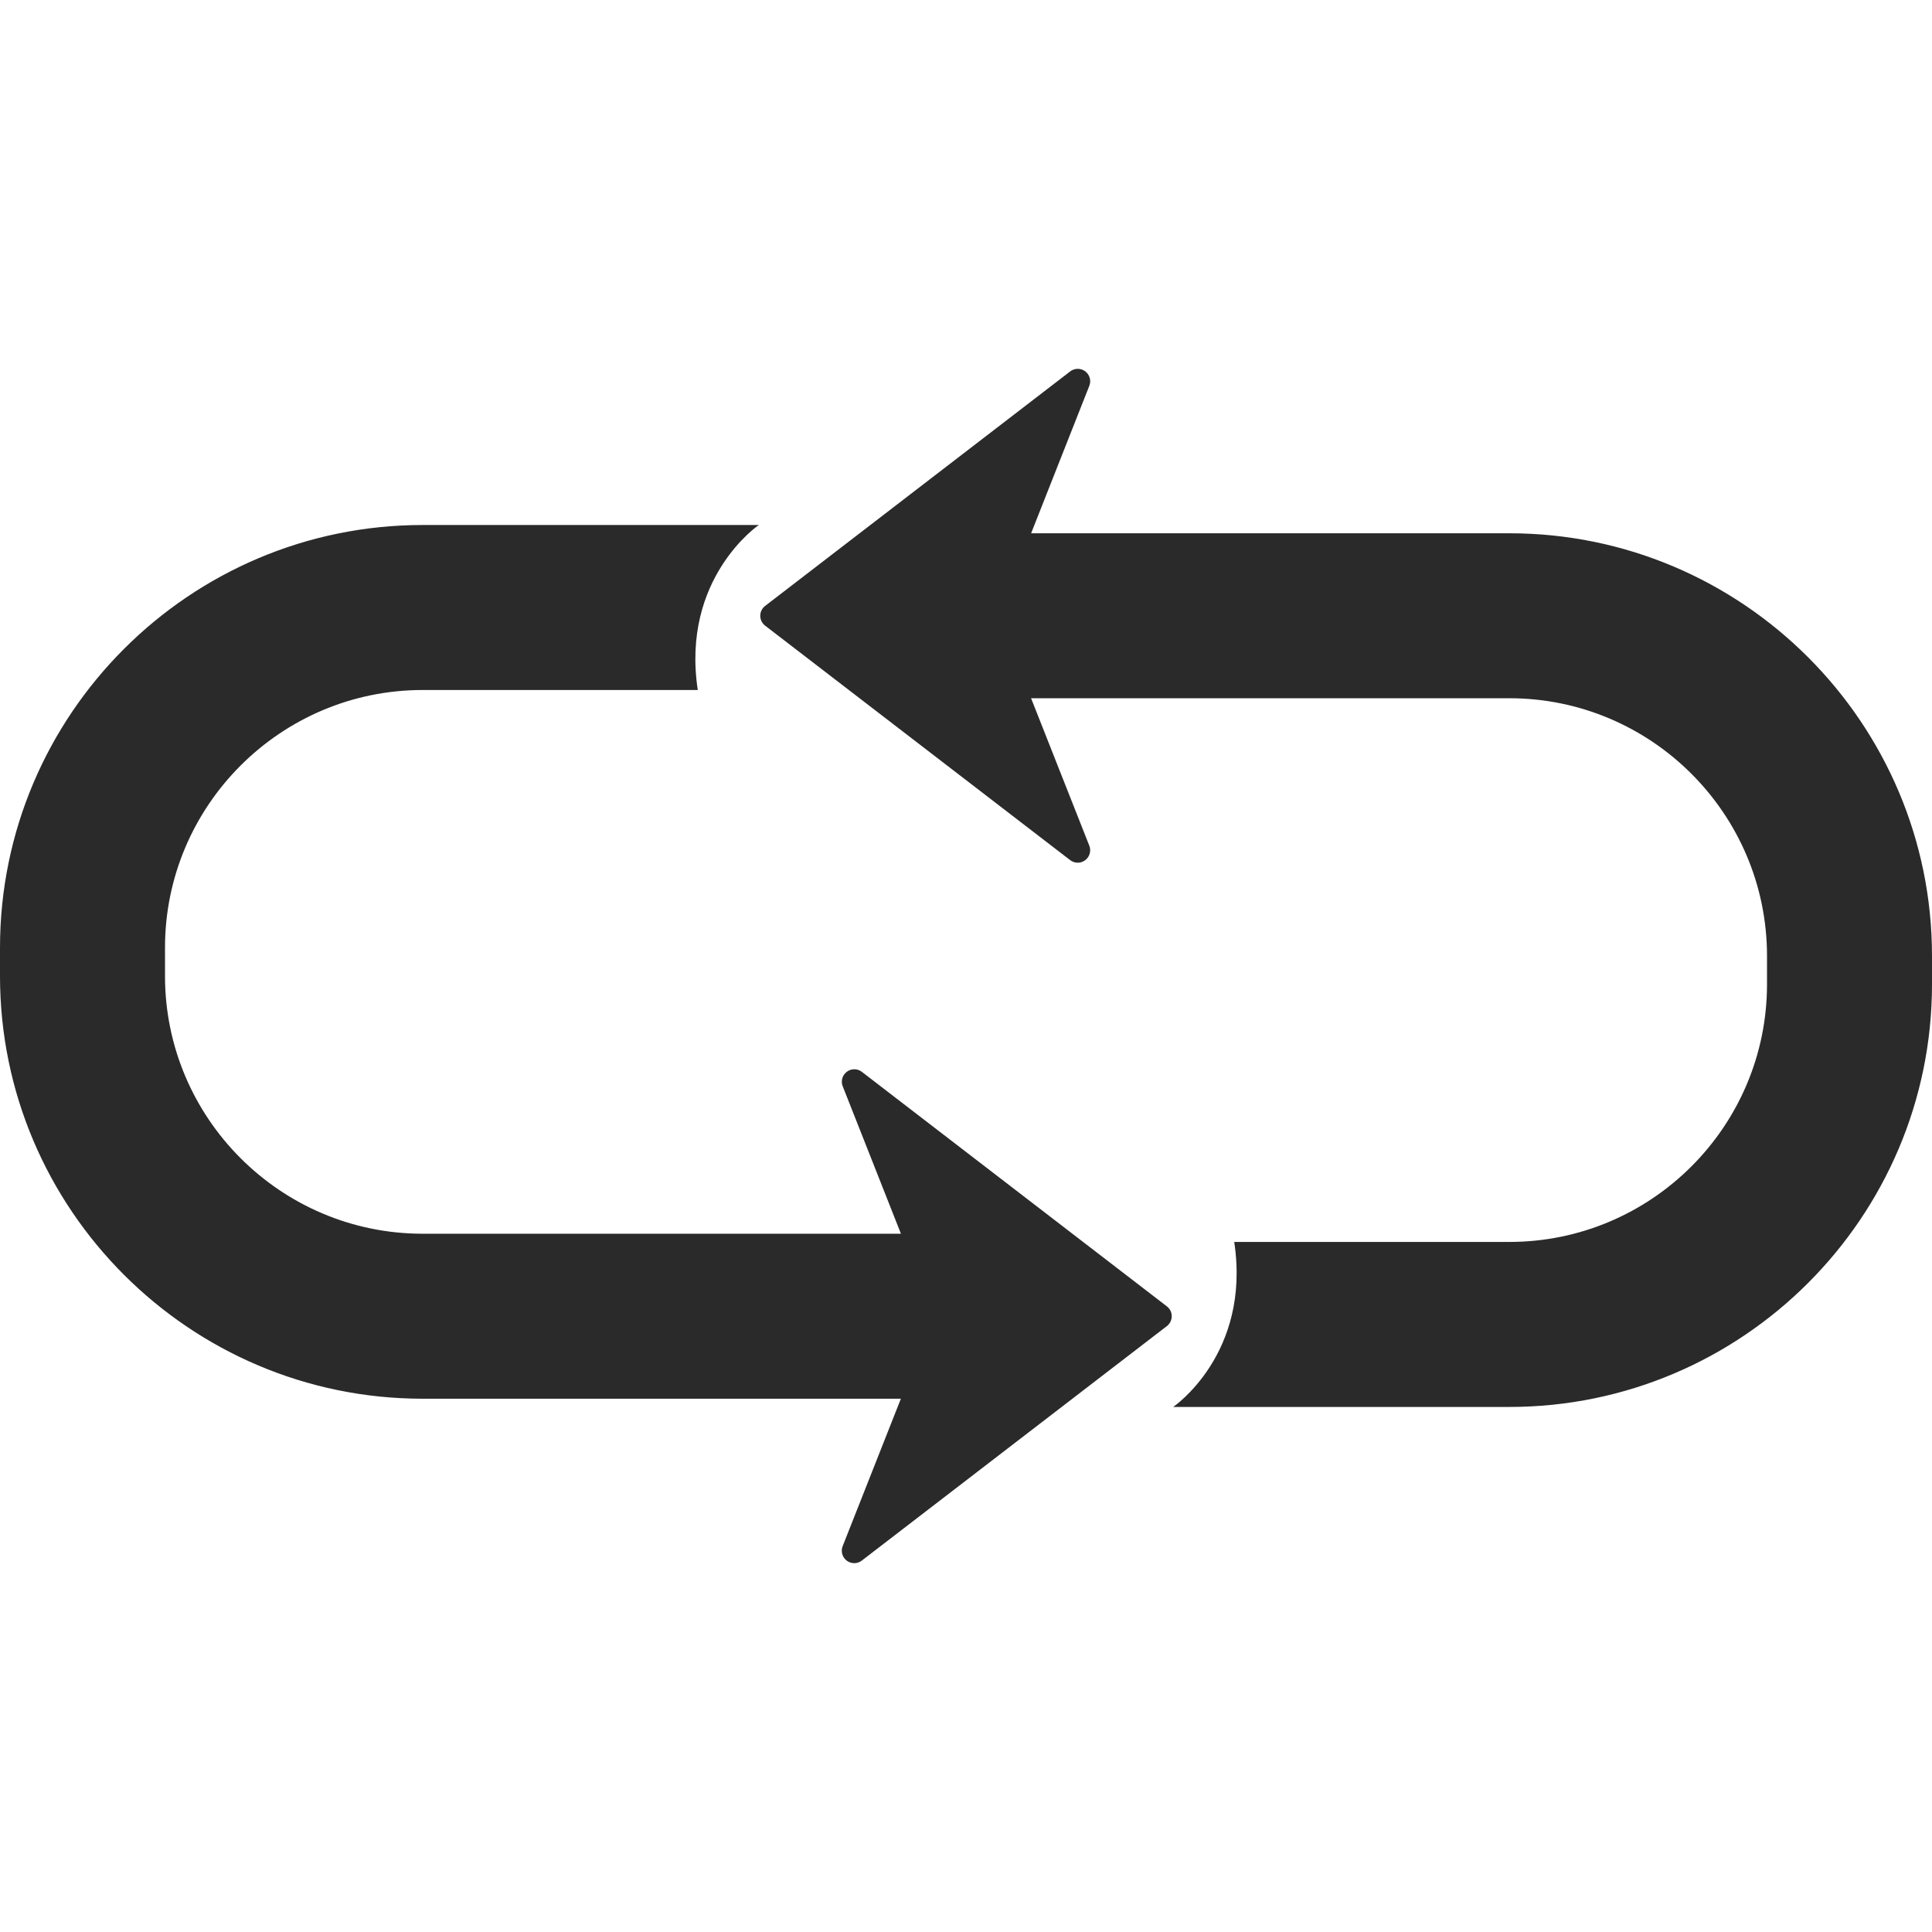
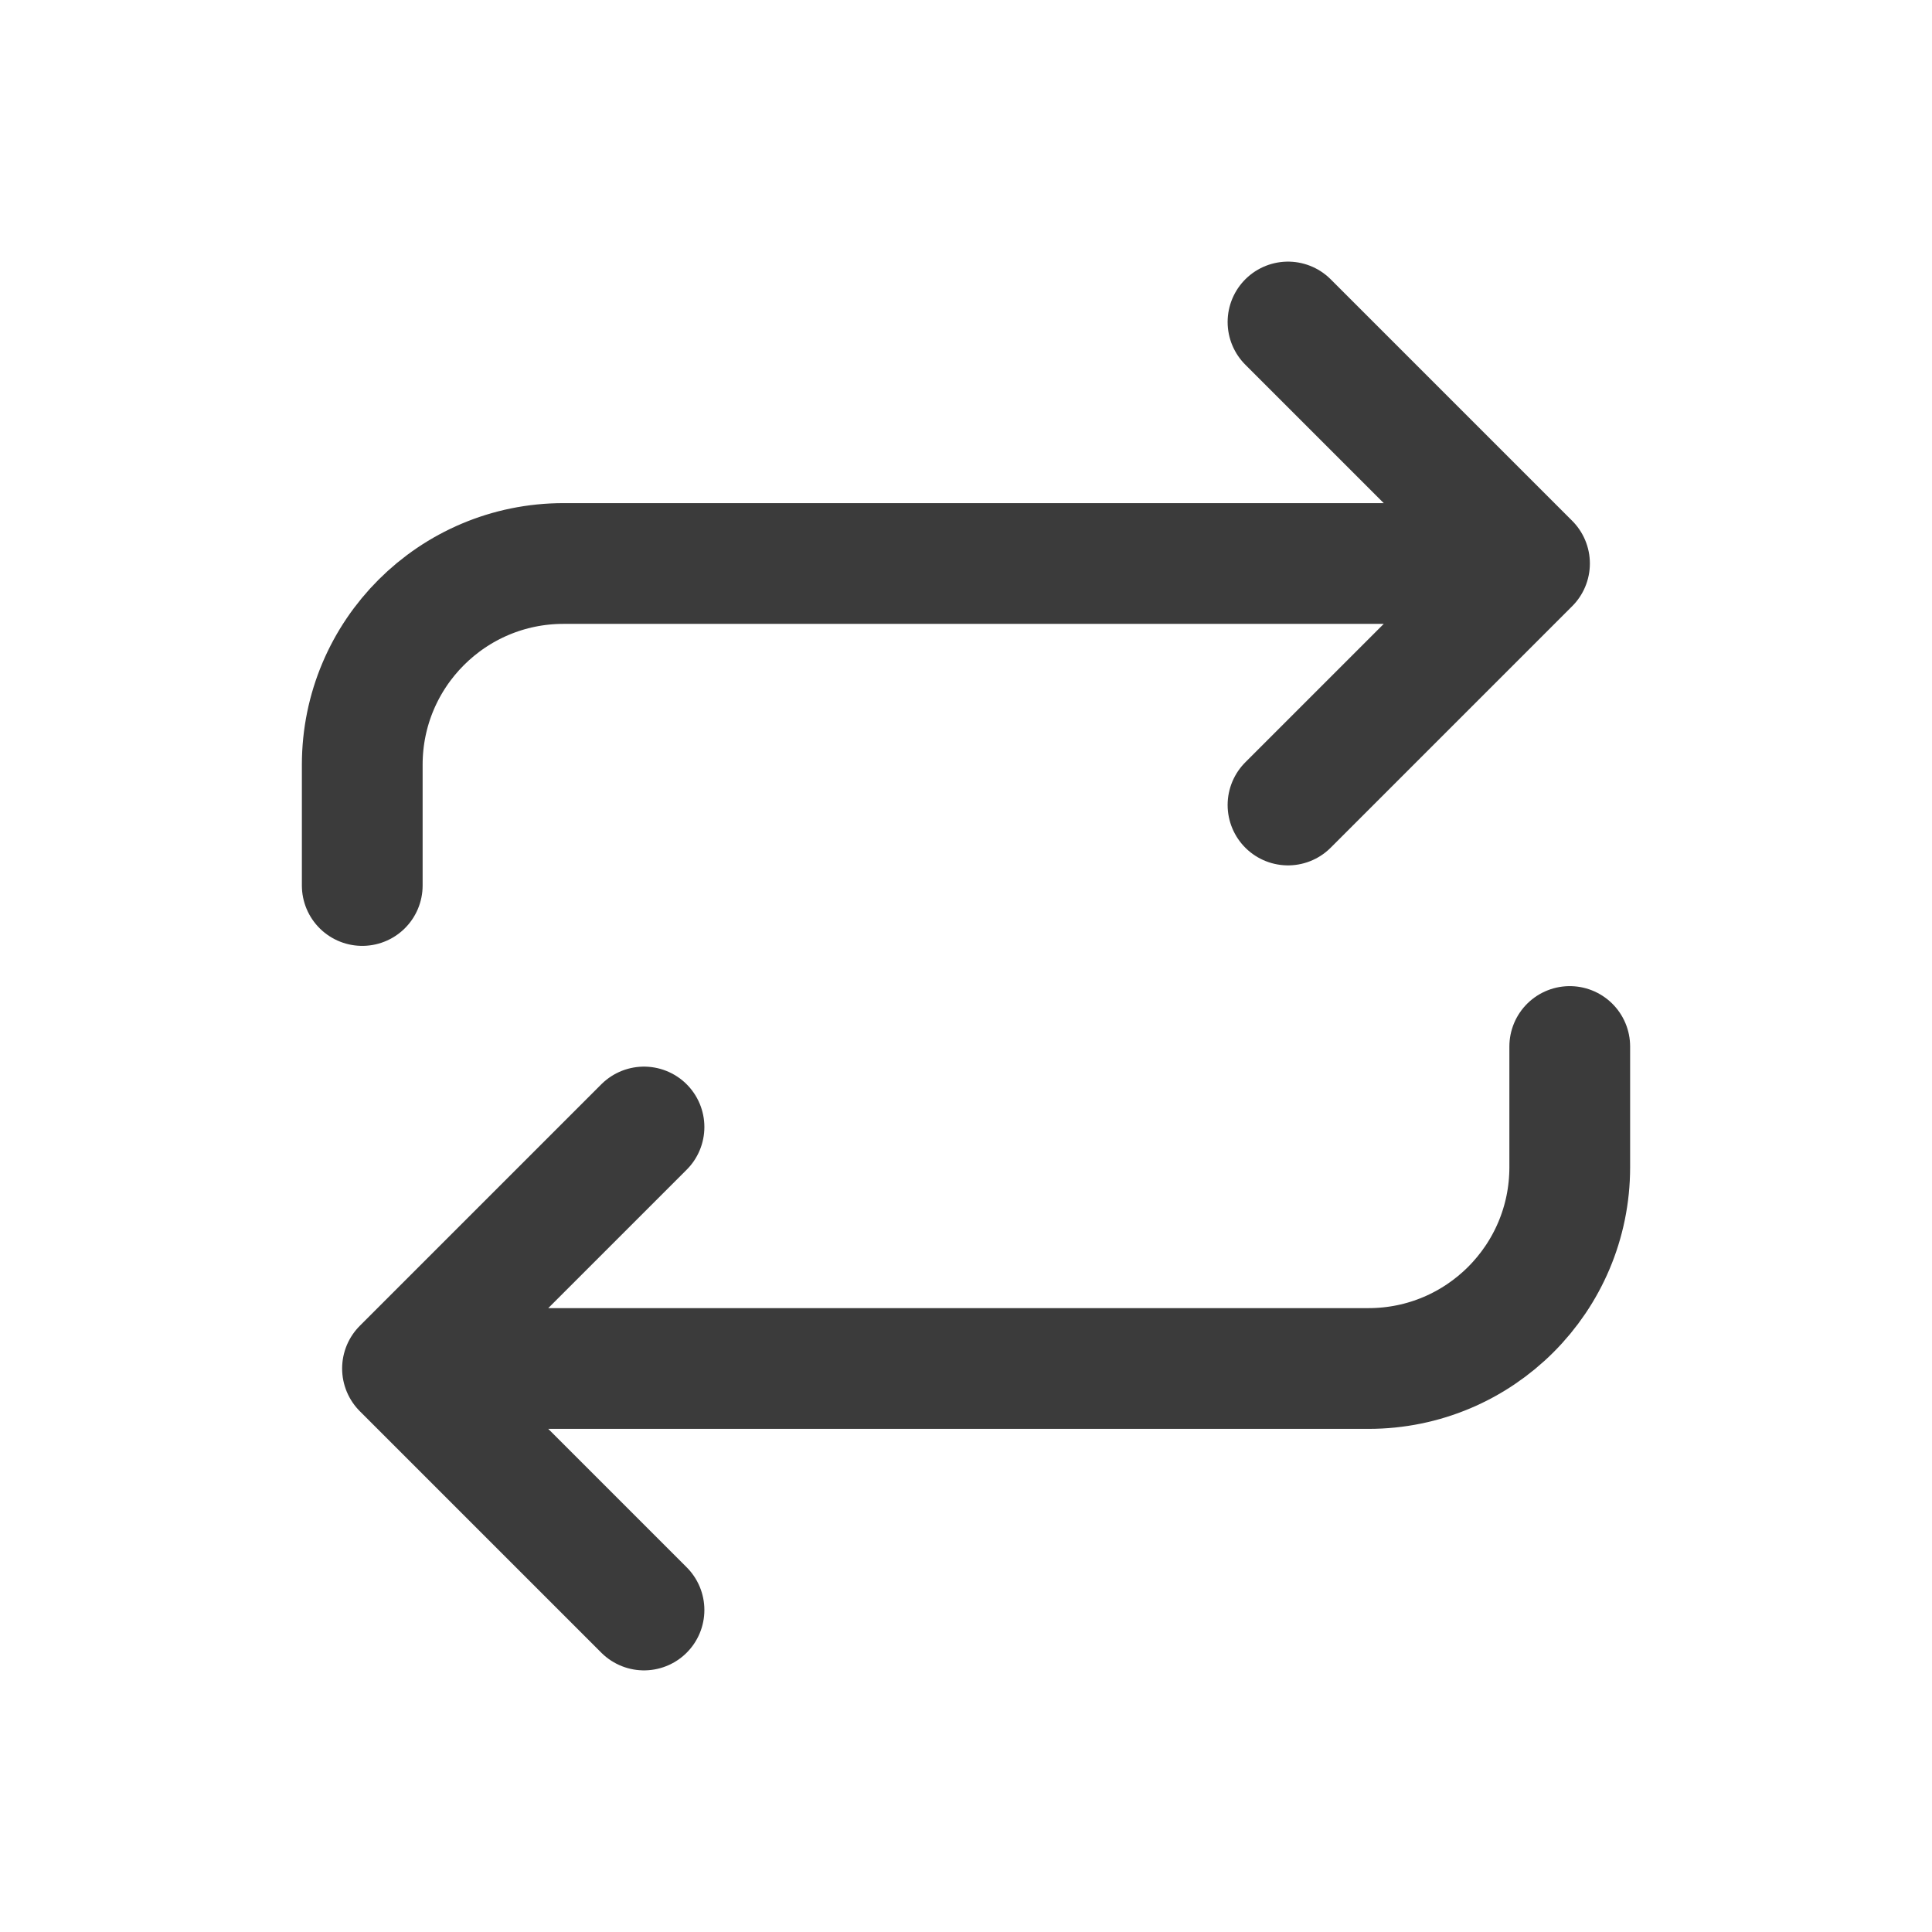
- <svg xmlns="http://www.w3.org/2000/svg" version="1.1" id="Capa_1" x="0px" y="0px" width="512px" height="512px" viewBox="0 0 545.487 545.487" style="enable-background:new 0 0 545.487 545.487;" xml:space="preserve">
-   <g>
-     <g>
-       <path d="M545.487,269.909v7.995c0,65.811-53.546,119.338-119.344,119.338H331.24c0,0,22.023-14.931,17.235-46.589h77.668   c40.122,0,72.761-32.633,72.761-72.755v-7.995c0-40.125-32.645-72.761-72.761-72.761h-106.85l0,0h-28.176l16.443,41.632   c0.579,1.469,0.106,3.142-1.152,4.091c-1.266,0.957-3.003,0.951-4.256-0.018l-86.123-66.198c-0.872-0.665-1.374-1.696-1.374-2.784   c0-1.09,0.502-2.125,1.374-2.79l86.123-66.204c0.632-0.496,1.389-0.733,2.146-0.733c0.745,0,1.489,0.231,2.116,0.707   c1.259,0.952,1.731,2.627,1.146,4.093l-16.432,41.636h28.17v-0.006h106.844C491.941,150.562,545.487,204.104,545.487,269.909z    M243.34,302.628c-1.253-0.964-2.991-0.97-4.256-0.012c-1.259,0.951-1.731,2.63-1.149,4.09l16.438,41.63h-28.174l0,0H119.344   c-40.122,0-72.758-32.646-72.758-72.762v-7.997c0-40.117,32.642-72.759,72.758-72.759h77.667   c-4.788-31.649,17.233-46.586,17.233-46.586h-94.9C53.543,148.233,0,201.767,0,267.578v7.997   c0,65.811,53.543,119.345,119.344,119.345h106.843v-0.007h28.173l-16.438,41.63c-0.582,1.472-0.109,3.15,1.149,4.096   c0.63,0.479,1.375,0.71,2.119,0.71c0.75,0,1.513-0.236,2.143-0.733l86.12-66.2c0.875-0.668,1.377-1.696,1.377-2.79   c0-1.1-0.502-2.122-1.377-2.79L243.34,302.628z" data-original="#000000" class="active-path" data-old_color="#000000" fill="#2A2A2A" />
-     </g>
+ <svg xmlns="http://www.w3.org/2000/svg" width="24" height="24" viewBox="0 0 24 24">
+   <g fill="none" stroke="#3b3b3b" stroke-width="1.5" stroke-linecap="round" stroke-linejoin="round">
+     <path d="M4.5 11V9.5A2.5 2.5 0 0 1 7 7h12M16 4l3 3-3 3M19.5 13v1.5A2.5 2.5 0 0 1 17 17H5M8 20l-3-3 3-3" />
  </g>
</svg>
